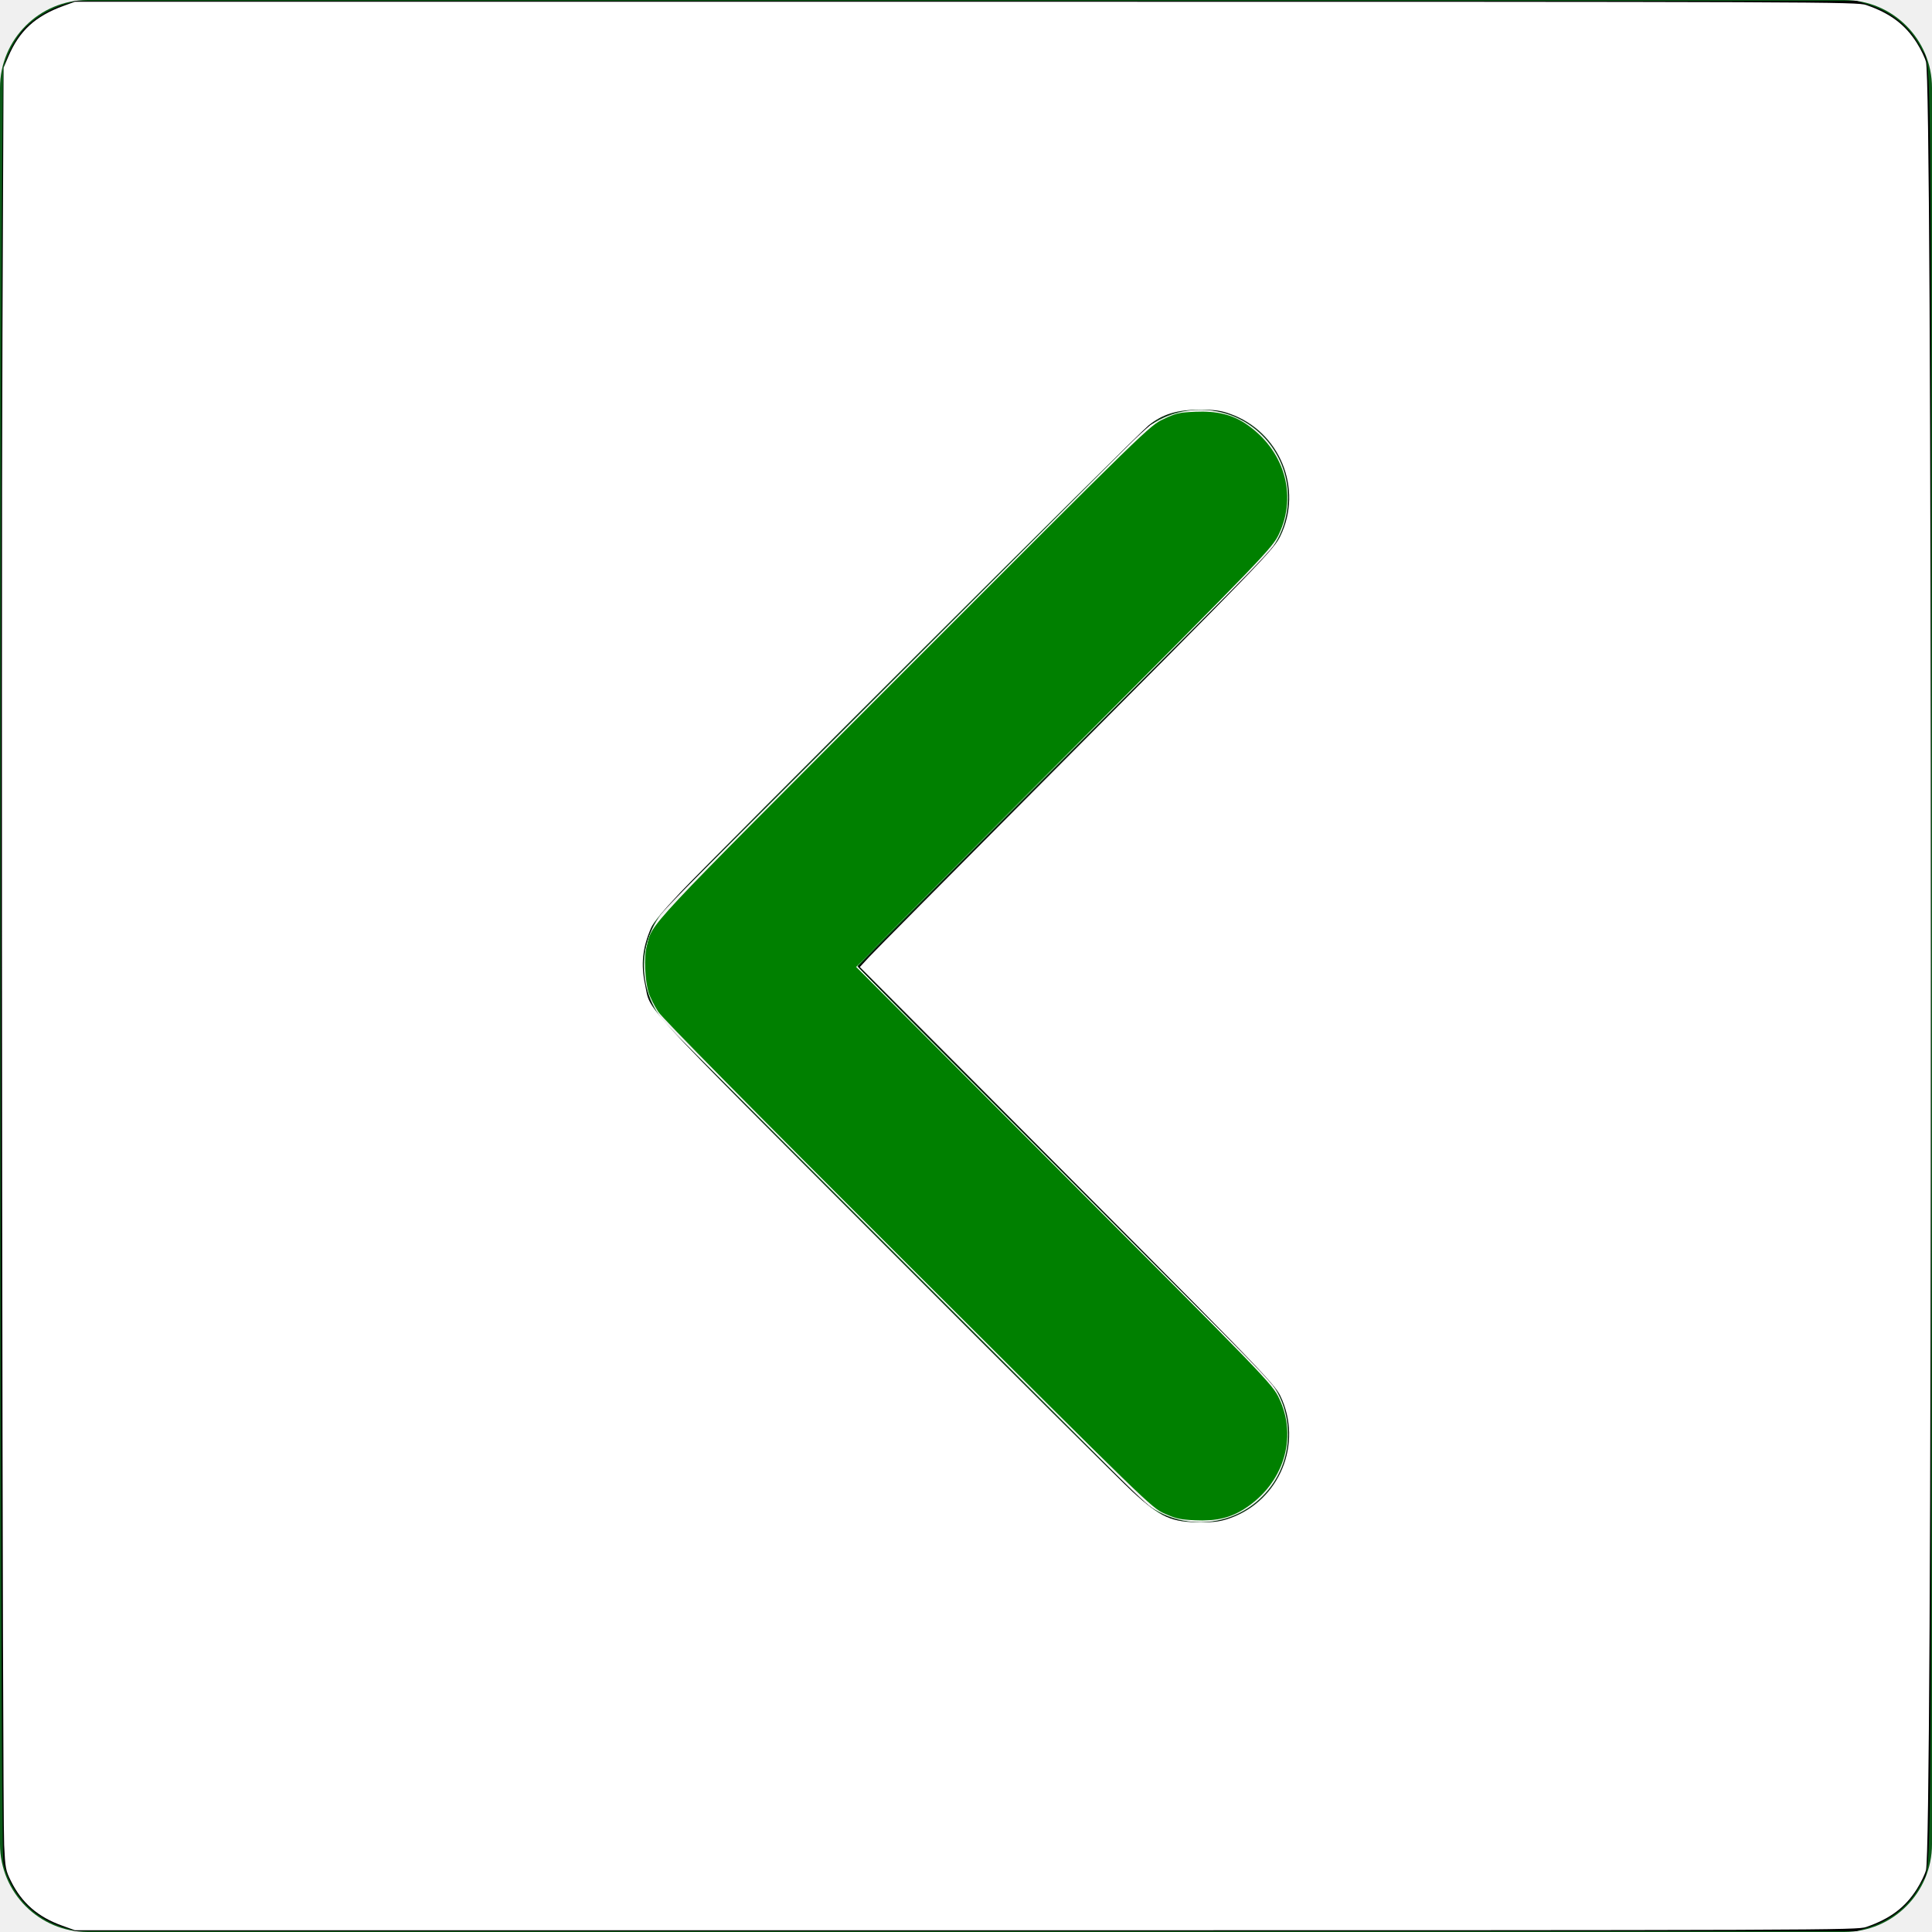
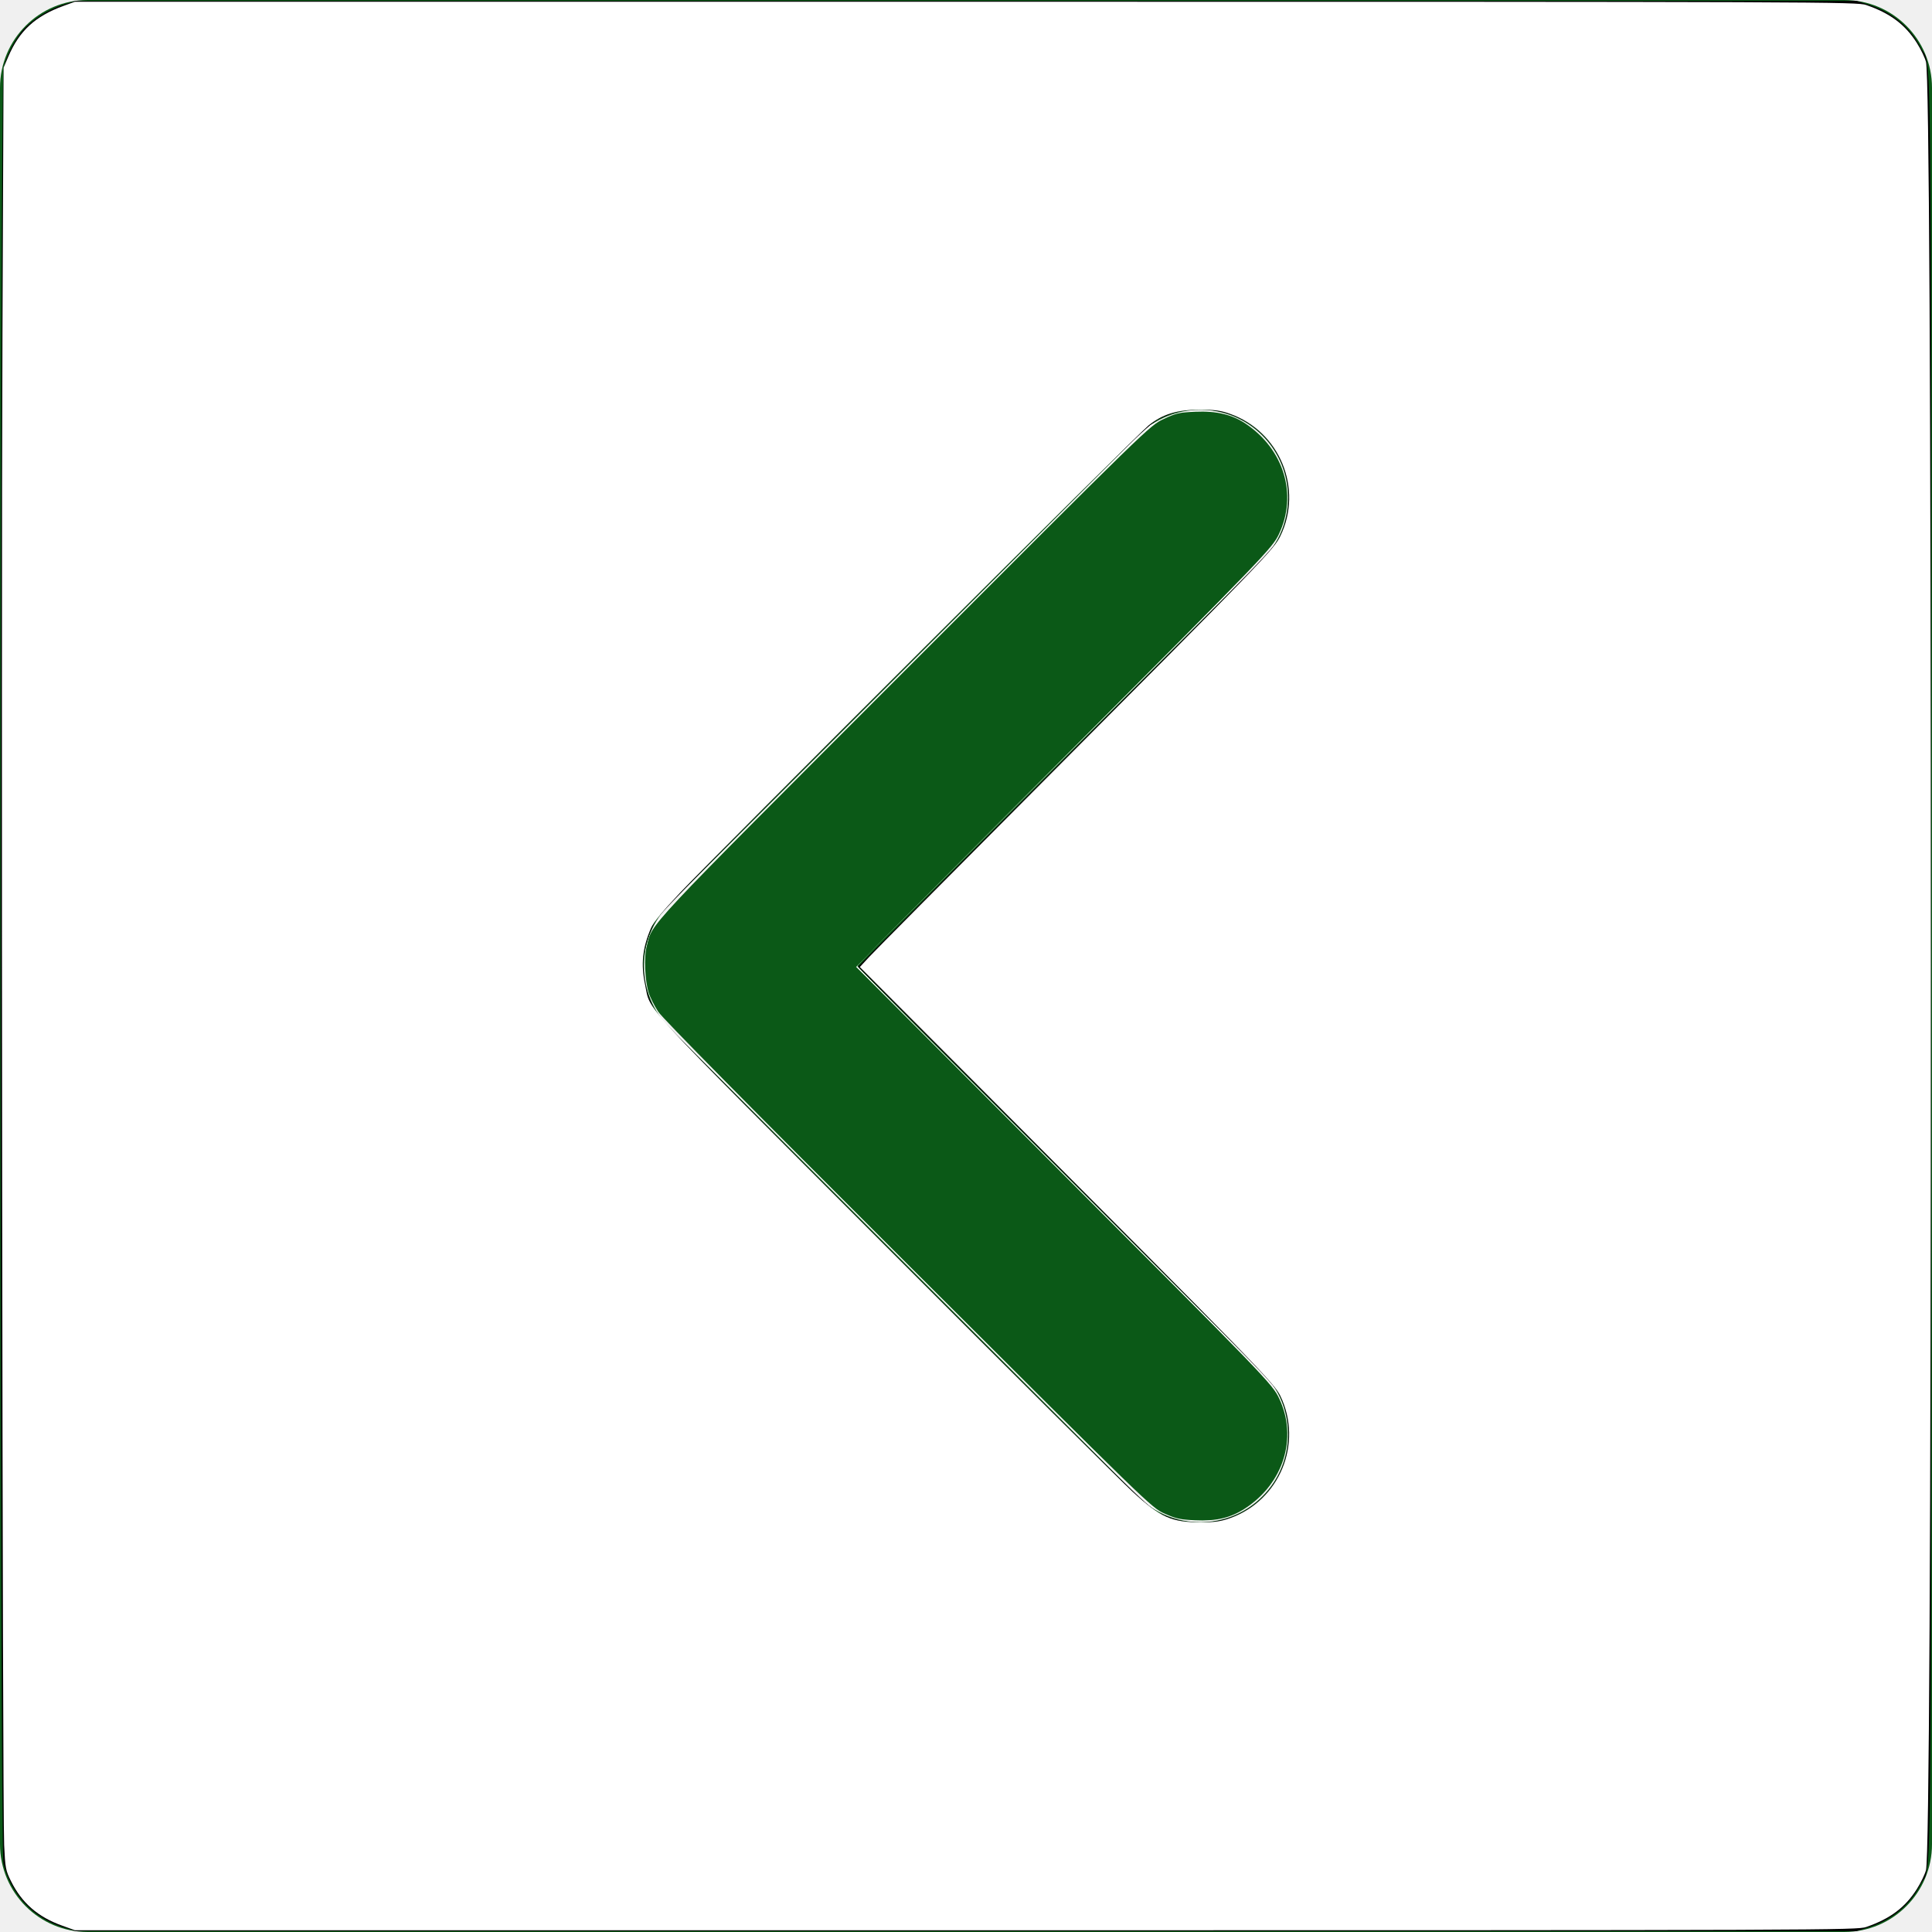
<svg xmlns="http://www.w3.org/2000/svg" fill="#000000" height="800px" width="800px" version="1.1" id="Layer_1" viewBox="0 0 330 330" xml:space="preserve">
  <defs id="defs1" />
  <path id="XMLID_24_" d="M 330,315 V 15 C 330,6.716 323.284,0 315,0 H 15 C 6.716,0 0,6.716 0,15 v 300 c 0,8.284 6.716,15 15,15 h 300 c 8.284,0 15,-6.716 15,-15 z m -135.606,-59.394 -80,-79.998 C 111.581,172.795 110,168.98 110,165.002 c 0,-3.979 1.58,-7.793 4.394,-10.607 l 80,-80.002 c 5.857,-5.858 15.355,-5.858 21.213,0 5.858,5.857 5.858,15.355 0,21.213 l -69.393,69.396 69.393,69.392 c 5.858,5.857 5.858,15.355 0,21.213 -5.858,5.858 -15.356,5.858 -21.213,-0.001 z" style="fill:#0b5917;fill-opacity:1" />
  <path style="fill:#ffffff;stroke-width:0.3" d="m 110.386,162.448 c 0.146,-0.908 0.754,-2.665 1.351,-3.904 1.058,-2.197 2.093,-3.261 42.263,-43.498 26.918,-26.962 41.794,-41.652 42.958,-42.418 5.937,-3.91 13.857,-2.934 18.765,2.312 2.095,2.239 3.233,4.508 3.861,7.692 0.42,2.131 0.418,2.571 -0.024,4.813 -1.038,5.269 1.511,2.45 -37.946,41.976 l -35.523,35.586 34.547,34.528 c 19.001,18.99 35.214,35.406 36.03,36.48 2.686,3.533 3.693,7.581 2.879,11.573 -0.638,3.127 -1.7,5.203 -3.824,7.474 -4.914,5.253 -12.93,6.228 -18.786,2.285 -1.077,-0.725 -17.68,-17.126 -42.934,-42.411 -40.251,-40.3 -41.202,-41.279 -42.257,-43.48 -0.594,-1.239 -1.216,-3.13 -1.384,-4.204 -0.344,-2.207 -0.342,-2.508 0.027,-4.804 z" id="path1" />
  <path style="fill:#ffffff;stroke-width:0.3" d="m 110.386,162.448 c 0.146,-0.908 0.754,-2.665 1.351,-3.904 1.058,-2.197 2.093,-3.261 42.263,-43.498 26.918,-26.962 41.794,-41.652 42.958,-42.418 5.936,-3.91 13.857,-2.934 18.763,2.31 4.658,4.979 5.396,11.699 1.951,17.756 -0.546,0.961 -12.614,13.253 -36.202,36.876 l -35.382,35.435 34.547,34.528 c 19.001,18.991 35.215,35.407 36.031,36.48 2.706,3.559 3.697,7.558 2.874,11.593 -0.634,3.107 -1.7,5.187 -3.82,7.454 -4.914,5.253 -12.93,6.228 -18.786,2.285 -1.077,-0.725 -17.68,-17.126 -42.934,-42.411 -40.251,-40.3 -41.202,-41.279 -42.257,-43.48 -0.594,-1.239 -1.216,-3.13 -1.384,-4.204 -0.344,-2.207 -0.342,-2.508 0.027,-4.804 z" id="path2" />
  <path style="fill:#ffffff;stroke-width:0.3" d="m 110.505,161.926 c 0.957,-4.406 -1.29,-1.985 43.512,-46.88 26.934,-26.99 41.776,-41.651 42.941,-42.418 5.936,-3.91 13.857,-2.934 18.763,2.31 4.371,4.673 5.31,10.873 2.52,16.64 -1.062,2.195 -2.065,3.231 -36.619,37.84 l -35.527,35.583 35.379,35.431 c 23.591,23.626 35.652,35.911 36.198,36.872 1.96,3.446 2.578,6.926 1.85,10.413 -0.633,3.033 -1.704,5.101 -3.801,7.343 -4.927,5.267 -12.914,6.238 -18.786,2.285 -1.077,-0.725 -17.68,-17.126 -42.934,-42.411 -40.251,-40.3 -41.202,-41.279 -42.257,-43.48 -0.994,-2.075 -1.719,-5.078 -1.667,-6.906 0.012,-0.413 0.205,-1.593 0.428,-2.624 z" id="path3" />
  <path style="fill:#ffffff;stroke-width:0.3" d="m 110.505,161.926 c 0.957,-4.406 -1.29,-1.985 43.512,-46.88 26.934,-26.99 41.776,-41.651 42.941,-42.418 5.936,-3.91 13.857,-2.934 18.763,2.31 2.12,2.267 3.186,4.347 3.82,7.454 0.632,3.099 0.227,5.996 -1.283,9.173 -1.058,2.226 -1.76,2.952 -36.62,37.852 l -35.542,35.583 35.542,35.582 c 34.862,34.901 35.563,35.625 36.62,37.852 2.775,5.841 1.826,11.963 -2.585,16.679 -1.365,1.459 -2.417,2.233 -4.311,3.172 -2.309,1.144 -2.74,1.253 -5.485,1.385 -3.635,0.175 -6.231,-0.498 -8.933,-2.317 -1.091,-0.734 -17.504,-16.953 -42.926,-42.417 -44.974,-45.048 -42.558,-42.439 -43.525,-47.003 -0.521,-2.458 -0.518,-3.559 0.013,-6.008 z" id="path4" />
  <path style="fill:#ffffff;stroke-width:0.3" d="m 110.505,161.926 c 0.957,-4.406 -1.29,-1.985 43.512,-46.88 26.934,-26.99 41.776,-41.651 42.941,-42.418 5.649,-3.72 13.155,-3.053 18.083,1.608 4.954,4.686 6.149,11.148 3.208,17.347 -1.046,2.204 -1.827,3.011 -36.611,37.835 l -35.542,35.583 35.542,35.582 c 34.862,34.901 35.563,35.625 36.62,37.852 2.775,5.841 1.826,11.963 -2.585,16.679 -1.365,1.459 -2.417,2.233 -4.311,3.172 -2.309,1.144 -2.74,1.253 -5.485,1.385 -3.635,0.175 -6.231,-0.498 -8.933,-2.317 -1.091,-0.734 -17.504,-16.953 -42.926,-42.417 -44.974,-45.048 -42.558,-42.439 -43.525,-47.003 -0.521,-2.458 -0.518,-3.559 0.013,-6.008 z" id="path5" />
  <path style="fill:#ffffff;stroke-width:0.3" d="m 110.526,161.737 c 1.042,-4.303 -1.033,-2.076 43.49,-46.691 26.934,-26.99 41.776,-41.651 42.941,-42.418 2.431,-1.601 5.048,-2.365 8.086,-2.361 3.903,0.005 7.181,1.306 9.994,3.966 4.981,4.711 6.161,11.093 3.206,17.35 -1.043,2.207 -1.769,2.958 -36.606,37.835 l -35.542,35.583 35.542,35.582 c 35.01,35.049 35.558,35.616 36.634,37.88 2.789,5.87 1.845,11.899 -2.61,16.662 -1.354,1.447 -2.411,2.224 -4.301,3.16 -2.309,1.144 -2.74,1.253 -5.485,1.385 -3.635,0.175 -6.231,-0.498 -8.933,-2.317 -1.091,-0.734 -17.504,-16.953 -42.926,-42.417 -44.974,-45.048 -42.558,-42.439 -43.525,-47.003 -0.527,-2.488 -0.519,-3.906 0.035,-6.196 z" id="path6" />
  <path style="fill:#ffffff;stroke-width:0.3" d="m 110.526,161.737 c 1.042,-4.303 -1.033,-2.076 43.49,-46.691 27.078,-27.134 41.773,-41.649 42.95,-42.424 2.706,-1.782 5.265,-2.453 8.815,-2.31 2.607,0.105 3.16,0.234 5.243,1.223 6.428,3.053 9.917,9.761 8.517,16.374 -0.995,4.7 1,2.517 -37.925,41.509 l -35.521,35.583 35.521,35.582 c 38.925,38.992 36.929,36.807 37.925,41.508 1.401,6.614 -2.088,13.321 -8.517,16.374 -2.083,0.989 -2.635,1.118 -5.243,1.223 -3.569,0.143 -6.184,-0.548 -8.839,-2.335 -1.091,-0.734 -17.504,-16.953 -42.926,-42.417 -44.704,-44.777 -42.454,-42.356 -43.504,-46.811 -0.552,-2.341 -0.548,-4.066 0.014,-6.388 z" id="path7" />
  <path style="fill:#ffffff;stroke-width:0.3" d="m 110.462,161.847 c 0.925,-4.229 -1.101,-2.053 43.555,-46.801 27.078,-27.134 41.773,-41.649 42.95,-42.424 2.717,-1.789 5.262,-2.453 8.853,-2.308 2.749,0.11 3.128,0.206 5.5,1.381 7.647,3.789 10.63,12.421 6.907,19.985 -1.008,2.049 -2.824,3.921 -36.596,37.739 l -35.535,35.583 35.521,35.582 c 38.925,38.992 36.929,36.807 37.925,41.508 1.261,5.953 -1.578,12.3 -7,15.648 -4.587,2.833 -11.058,2.671 -15.608,-0.392 -1.079,-0.726 -17.643,-17.095 -42.917,-42.411 -44.704,-44.777 -42.454,-42.356 -43.504,-46.811 -0.533,-2.263 -0.548,-4.006 -0.051,-6.278 z" id="path8" />
  <path style="fill:#ffffff;stroke-width:0.3" d="m 110.379,162.147 c 0.883,-4.53 -0.316,-3.238 44.754,-48.241 32.502,-32.454 41.564,-41.342 42.747,-41.93 2.434,-1.208 4.576,-1.713 7.271,-1.713 4.314,0 7.635,1.497 10.723,4.831 4.266,4.608 5.158,10.887 2.354,16.584 -1.008,2.049 -2.824,3.921 -36.596,37.739 l -35.535,35.583 35.521,35.582 c 38.925,38.992 36.929,36.807 37.925,41.508 0.768,3.625 0.03,7.586 -2.004,10.755 -1.023,1.594 -3.515,4.04 -5.095,5 -4.474,2.719 -11.043,2.508 -15.509,-0.498 -1.079,-0.726 -17.643,-17.095 -42.917,-42.411 -44.704,-44.777 -42.454,-42.356 -43.504,-46.811 -0.497,-2.11 -0.537,-3.904 -0.133,-5.978 z" id="path9" />
  <path style="fill:#ffffff;stroke-width:0.3" d="m 110.511,161.593 c 0.878,-4.046 -0.184,-2.911 44.488,-47.536 32.624,-32.589 41.696,-41.492 42.88,-42.08 2.434,-1.208 4.576,-1.713 7.271,-1.713 4.31,0 7.636,1.497 10.715,4.824 4.291,4.635 5.178,10.868 2.361,16.592 -1.008,2.049 -2.824,3.921 -36.596,37.739 l -35.535,35.583 35.521,35.582 c 38.925,38.992 36.929,36.807 37.925,41.508 0.768,3.625 0.03,7.586 -2.004,10.755 -1.023,1.594 -3.515,4.04 -5.095,5 -4.474,2.719 -11.043,2.508 -15.509,-0.498 -1.079,-0.726 -17.643,-17.095 -42.917,-42.411 -44.704,-44.777 -42.454,-42.356 -43.504,-46.811 -0.549,-2.327 -0.549,-4.008 -8.2e-4,-6.532 z" id="path10" />
  <path style="fill:#ffffff;stroke-width:0.3" d="m 110.512,161.411 c 1.003,-3.965 0.259,-3.173 44.488,-47.354 32.624,-32.589 41.696,-41.492 42.88,-42.08 2.434,-1.208 4.576,-1.713 7.271,-1.713 4.305,0 7.636,1.498 10.705,4.813 4.318,4.664 5.201,10.722 2.405,16.507 -1.058,2.19 -2.068,3.233 -36.627,37.835 l -35.538,35.583 35.535,35.582 c 33.774,33.819 35.588,35.689 36.596,37.738 2.817,5.724 1.93,11.957 -2.361,16.592 -3.117,3.367 -6.372,4.824 -10.779,4.824 -2.794,0 -5.273,-0.639 -7.571,-1.953 -2.107,-1.204 -83.188,-82.206 -84.91,-84.826 -0.705,-1.073 -1.51,-2.624 -1.788,-3.446 -0.716,-2.115 -0.859,-5.911 -0.305,-8.101 z" id="path11" />
  <path style="fill:#ffffff;stroke-width:0.3" d="m 110.581,161.22 c 0.295,-1.089 1.102,-2.844 1.795,-3.904 0.895,-1.368 13.232,-13.887 42.63,-43.259 32.624,-32.594 41.689,-41.492 42.873,-42.08 2.434,-1.208 4.576,-1.713 7.271,-1.713 4.305,0 7.636,1.498 10.705,4.813 4.318,4.664 5.201,10.722 2.405,16.507 -1.058,2.19 -2.068,3.233 -36.627,37.835 l -35.538,35.583 35.535,35.582 c 33.774,33.819 35.588,35.689 36.596,37.738 2.817,5.724 1.93,11.957 -2.361,16.592 -3.107,3.356 -6.38,4.826 -10.731,4.82 -1.348,-0.002 -3.126,-0.184 -3.952,-0.405 -3.896,-1.042 -2.177,0.572 -46.05,-43.235 -29.471,-29.426 -41.612,-41.741 -42.528,-43.135 -0.705,-1.073 -1.509,-2.624 -1.788,-3.446 -0.773,-2.284 -0.877,-5.929 -0.236,-8.292 z" id="path12" />
  <path style="fill:#ffffff;stroke-width:0.3" d="m 110.528,161.428 c 0.929,-3.84 -0.308,-2.522 44.077,-46.939 l 41.773,-41.803 2.402,-1.112 c 2.177,-1.007 2.697,-1.124 5.555,-1.244 2.677,-0.112 3.448,-0.033 5.105,0.524 2.59,0.871 4.441,2.089 6.415,4.221 4.318,4.664 5.201,10.722 2.405,16.507 -1.058,2.19 -2.067,3.232 -36.483,37.691 -19.467,19.491 -35.394,35.568 -35.394,35.726 0,0.158 15.926,16.235 35.391,35.726 33.633,33.678 35.444,35.546 36.453,37.595 2.806,5.702 1.94,11.946 -2.291,16.516 -3.18,3.435 -6.417,4.902 -10.801,4.896 -1.348,-0.002 -3.126,-0.184 -3.952,-0.405 -3.909,-1.046 -2.098,0.659 -46.708,-43.984 -38.808,-38.837 -41.972,-42.08 -42.837,-43.887 -1.563,-3.268 -1.934,-6.62 -1.11,-10.028 z" id="path13" />
  <path style="fill:#ffffff;stroke-width:0.3" d="m 110.509,161.428 c 0.978,-3.868 -0.248,-2.563 44.096,-46.939 l 41.773,-41.803 2.402,-1.112 c 2.177,-1.007 2.697,-1.124 5.555,-1.244 2.677,-0.112 3.448,-0.033 5.105,0.524 2.59,0.871 4.441,2.089 6.415,4.221 4.318,4.664 5.201,10.722 2.405,16.507 -1.058,2.19 -2.067,3.232 -36.483,37.691 -19.467,19.491 -35.394,35.568 -35.394,35.726 0,0.158 15.927,16.235 35.394,35.726 34.442,34.485 35.424,35.499 36.481,37.691 2.798,5.801 1.897,12.025 -2.392,16.521 -3.231,3.387 -6.395,4.801 -10.731,4.795 -1.348,-0.002 -3.126,-0.184 -3.952,-0.405 -3.898,-1.043 -2.163,0.587 -46.183,-43.385 -27.116,-27.086 -41.79,-41.955 -42.57,-43.135 -0.655,-0.991 -1.401,-2.477 -1.658,-3.303 -0.676,-2.177 -0.799,-5.954 -0.262,-8.076 z" id="path14" />
  <path style="fill:#ffffff;stroke-width:0.3" d="m 110.36,161.847 c 0.155,-0.743 0.713,-2.23 1.241,-3.303 0.878,-1.786 4.51,-5.508 42.839,-43.889 l 41.88,-41.937 2.412,-1.132 c 2.21,-1.037 2.678,-1.143 5.585,-1.259 2.689,-0.108 3.47,-0.027 5.124,0.529 6.938,2.332 11.415,9.438 10.268,16.299 -0.208,1.244 -0.829,3.142 -1.45,4.429 -1.055,2.188 -2.062,3.23 -35.207,36.483 -18.767,18.827 -34.721,34.871 -35.453,35.654 l -1.332,1.423 35.451,35.511 c 34.464,34.522 35.482,35.573 36.54,37.763 0.625,1.292 1.244,3.18 1.453,4.429 0.938,5.611 -1.812,11.399 -7.031,14.799 -2.498,1.628 -4.938,2.205 -8.574,2.03 -2.532,-0.122 -3.288,-0.288 -5.194,-1.144 -2.217,-0.996 -2.475,-1.246 -43.76,-42.462 -27.277,-27.231 -41.938,-42.078 -42.721,-43.262 -0.655,-0.991 -1.401,-2.477 -1.657,-3.303 -0.575,-1.851 -0.79,-5.844 -0.412,-7.657 z" id="path15" />
  <path style="fill:#000000;stroke-width:0.3" d="M 0.612,11.493 C 1.179,9.389 2.559,6.734 3.882,5.201 5.414,3.426 8.275,1.608 10.774,0.823 L 12.912,0.15 H 165 317.088 l 2.138,0.672 c 3.92,1.233 7.068,3.849 8.852,7.358 1.923,3.781 1.771,-9.646 1.771,156.82 0,166.465 0.152,153.039 -1.771,156.82 -1.784,3.508 -4.932,6.125 -8.852,7.358 l -2.138,0.672 H 165 12.912 l -2.138,-0.672 C 5.662,327.57 1.971,323.653 0.597,318.378 -0.06,315.856 -0.045,13.933 0.612,11.493 Z M 110.671,169.799 c 0.307,0.994 0.979,2.482 1.494,3.308 0.567,0.91 17.289,17.843 42.424,42.959 37.239,37.211 41.673,41.545 43.29,42.31 2.585,1.223 4.465,1.653 7.25,1.657 10.985,0.016 18.13,-11.299 13.553,-21.461 -0.922,-2.046 -1.964,-3.124 -36.529,-37.778 l -35.581,-35.672 3.132,-3.213 c 1.723,-1.767 17.736,-17.874 35.586,-35.793 31.518,-31.64 32.481,-32.64 33.398,-34.686 4.56,-10.183 -2.584,-21.49 -13.559,-21.458 -3.002,0.009 -4.573,0.355 -7.1,1.563 -1.809,0.864 -5.005,3.986 -43.575,42.545 -32.19,32.182 -41.83,41.987 -42.538,43.264 -0.888,1.604 -1.701,4.017 -1.972,5.855 -0.219,1.489 0.131,4.679 0.725,6.601 z" id="path16" />
-   <path style="fill:#008000;stroke-width:0.3" d="m 110.457,161.648 c 1.06,-4.15 -1.084,-1.86 44.015,-47.004 41.889,-41.931 41.908,-41.949 44.271,-43.065 2.136,-1.009 2.662,-1.13 5.451,-1.254 3.569,-0.159 6.216,0.47 8.55,2.03 6.561,4.386 8.905,12.114 5.718,18.853 -1.126,2.381 -2.213,3.511 -36.467,37.911 -15.87,15.937 -30.407,30.565 -32.305,32.507 l -3.45,3.53 31.695,31.752 c 38.766,38.835 39.408,39.501 40.59,42.027 3.129,6.687 0.706,14.444 -5.846,18.712 -2.498,1.628 -4.938,2.205 -8.574,2.03 -2.534,-0.122 -3.286,-0.288 -5.194,-1.146 -2.216,-0.997 -2.495,-1.267 -43.761,-42.462 -27.321,-27.273 -41.938,-42.075 -42.721,-43.26 -0.655,-0.991 -1.396,-2.477 -1.647,-3.303 -0.644,-2.115 -0.803,-5.98 -0.323,-7.857 z" id="path17" />
+   <path style="fill:#0b5917;stroke-width:0.3;fill-opacity:1" d="m 110.457,161.648 c 1.06,-4.15 -1.084,-1.86 44.015,-47.004 41.889,-41.931 41.908,-41.949 44.271,-43.065 2.136,-1.009 2.662,-1.13 5.451,-1.254 3.569,-0.159 6.216,0.47 8.55,2.03 6.561,4.386 8.905,12.114 5.718,18.853 -1.126,2.381 -2.213,3.511 -36.467,37.911 -15.87,15.937 -30.407,30.565 -32.305,32.507 l -3.45,3.53 31.695,31.752 c 38.766,38.835 39.408,39.501 40.59,42.027 3.129,6.687 0.706,14.444 -5.846,18.712 -2.498,1.628 -4.938,2.205 -8.574,2.03 -2.534,-0.122 -3.286,-0.288 -5.194,-1.146 -2.216,-0.997 -2.495,-1.267 -43.761,-42.462 -27.321,-27.273 -41.938,-42.075 -42.721,-43.26 -0.655,-0.991 -1.396,-2.477 -1.647,-3.303 -0.644,-2.115 -0.803,-5.98 -0.323,-7.857 z" id="path17" />
  <path style="fill:#ffffff;stroke-width:0.3" d="M 0.419,57.052 0.611,11.561 1.401,9.707 C 3.299,5.256 6.01,2.761 10.863,0.999 l 1.926,-0.699 H 164.967 c 147.807,0 152.225,0.016 153.808,0.561 4.075,1.402 6.658,3.34 8.644,6.485 0.671,1.063 1.37,2.514 1.553,3.224 0.533,2.071 0.827,57.025 0.827,154.431 0,97.406 -0.294,152.359 -0.827,154.431 -0.183,0.71 -0.881,2.161 -1.553,3.224 -1.986,3.145 -4.569,5.083 -8.644,6.485 -1.583,0.545 -6.001,0.561 -153.804,0.561 H 12.797 L 10.603,328.911 C 6.46,327.423 3.733,325.047 1.872,321.306 0.971,319.495 0.896,319.095 0.709,315.151 0.418,309.004 0.195,110.389 0.419,57.052 Z M 110.195,168.253 c 0.986,4.652 -1.688,1.75 40.927,44.431 21.423,21.456 40.482,40.418 42.353,42.137 4.793,4.403 6.617,5.21 11.762,5.205 2.216,-0.002 3.296,-0.159 4.836,-0.703 8.509,-3.004 12.537,-12.779 8.615,-20.907 -1.04,-2.156 -4.533,-5.742 -50.208,-51.556 l -21.613,-21.679 1.607,-1.742 c 0.884,-0.958 13.448,-13.633 27.921,-28.166 39.344,-39.508 41.183,-41.41 42.298,-43.708 3.929,-8.102 -0.107,-17.884 -8.619,-20.889 -1.595,-0.563 -2.601,-0.7 -5.137,-0.7 -3.883,0 -6.405,0.78 -8.781,2.715 -1.99,1.621 -74.13,73.579 -80.001,79.8 -2.917,3.091 -4.546,5.067 -4.949,6.005 -1.478,3.437 -1.764,6.199 -1.01,9.757 z" id="path18" />
</svg>
